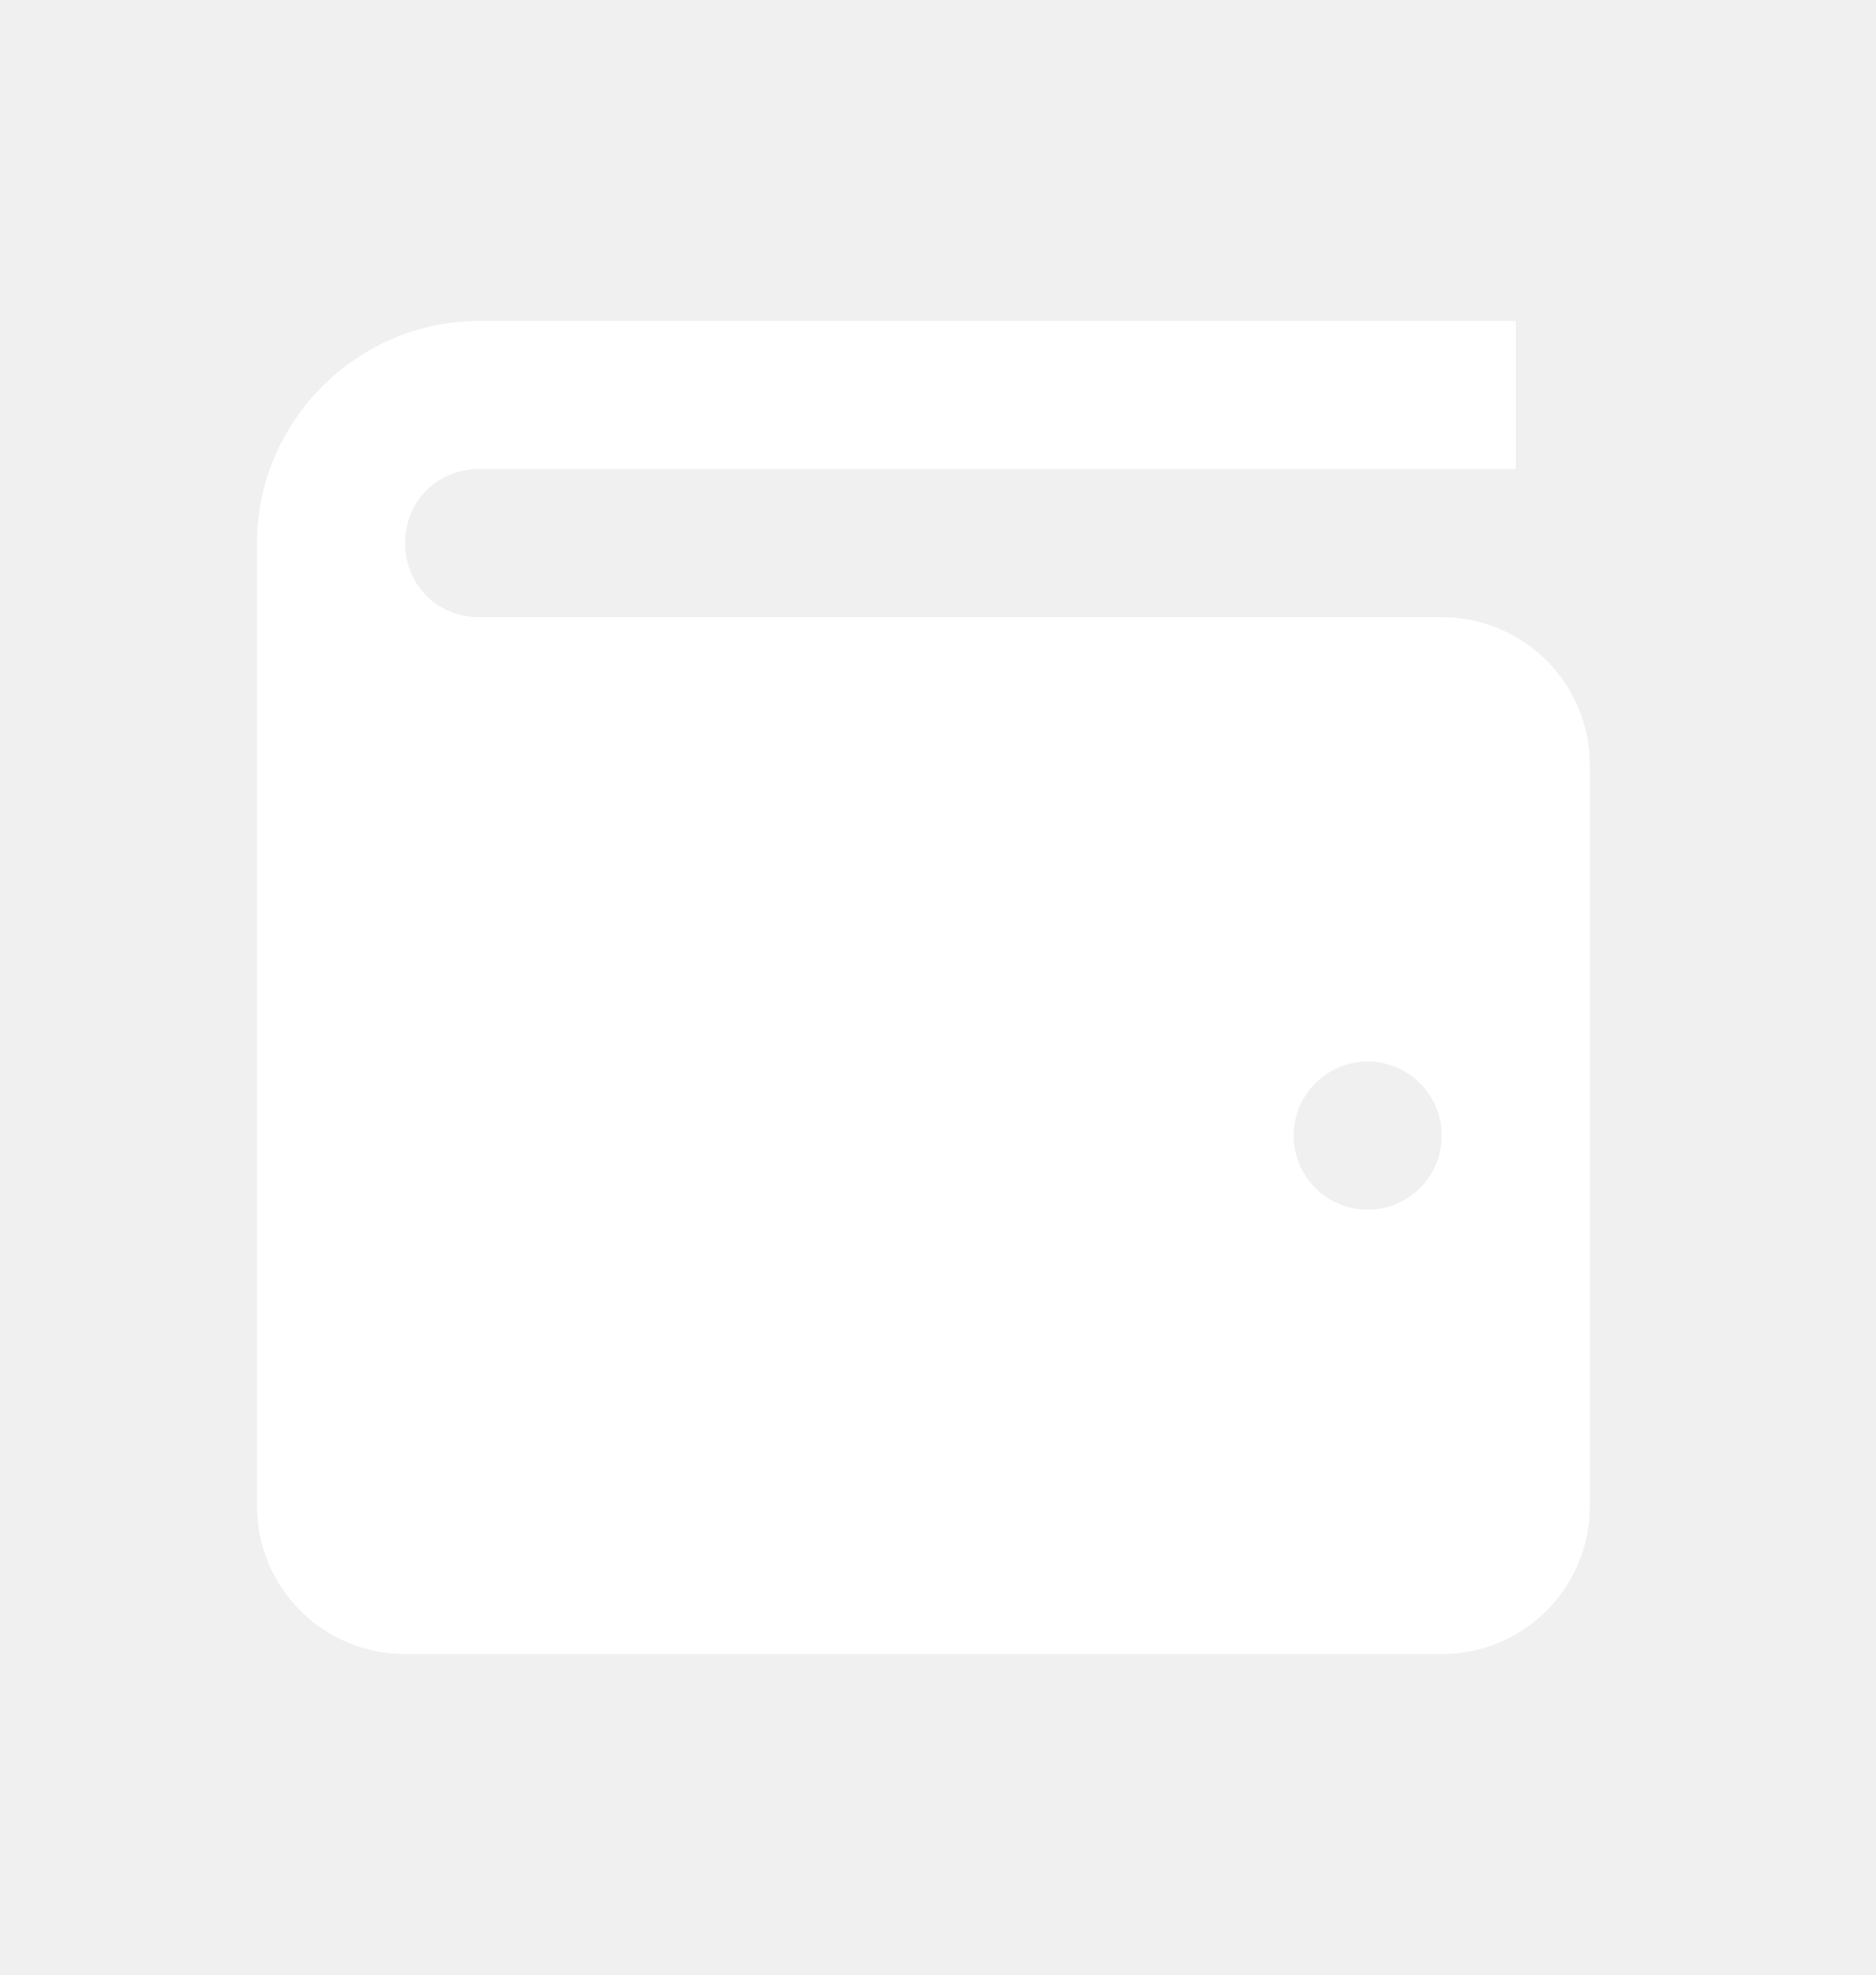
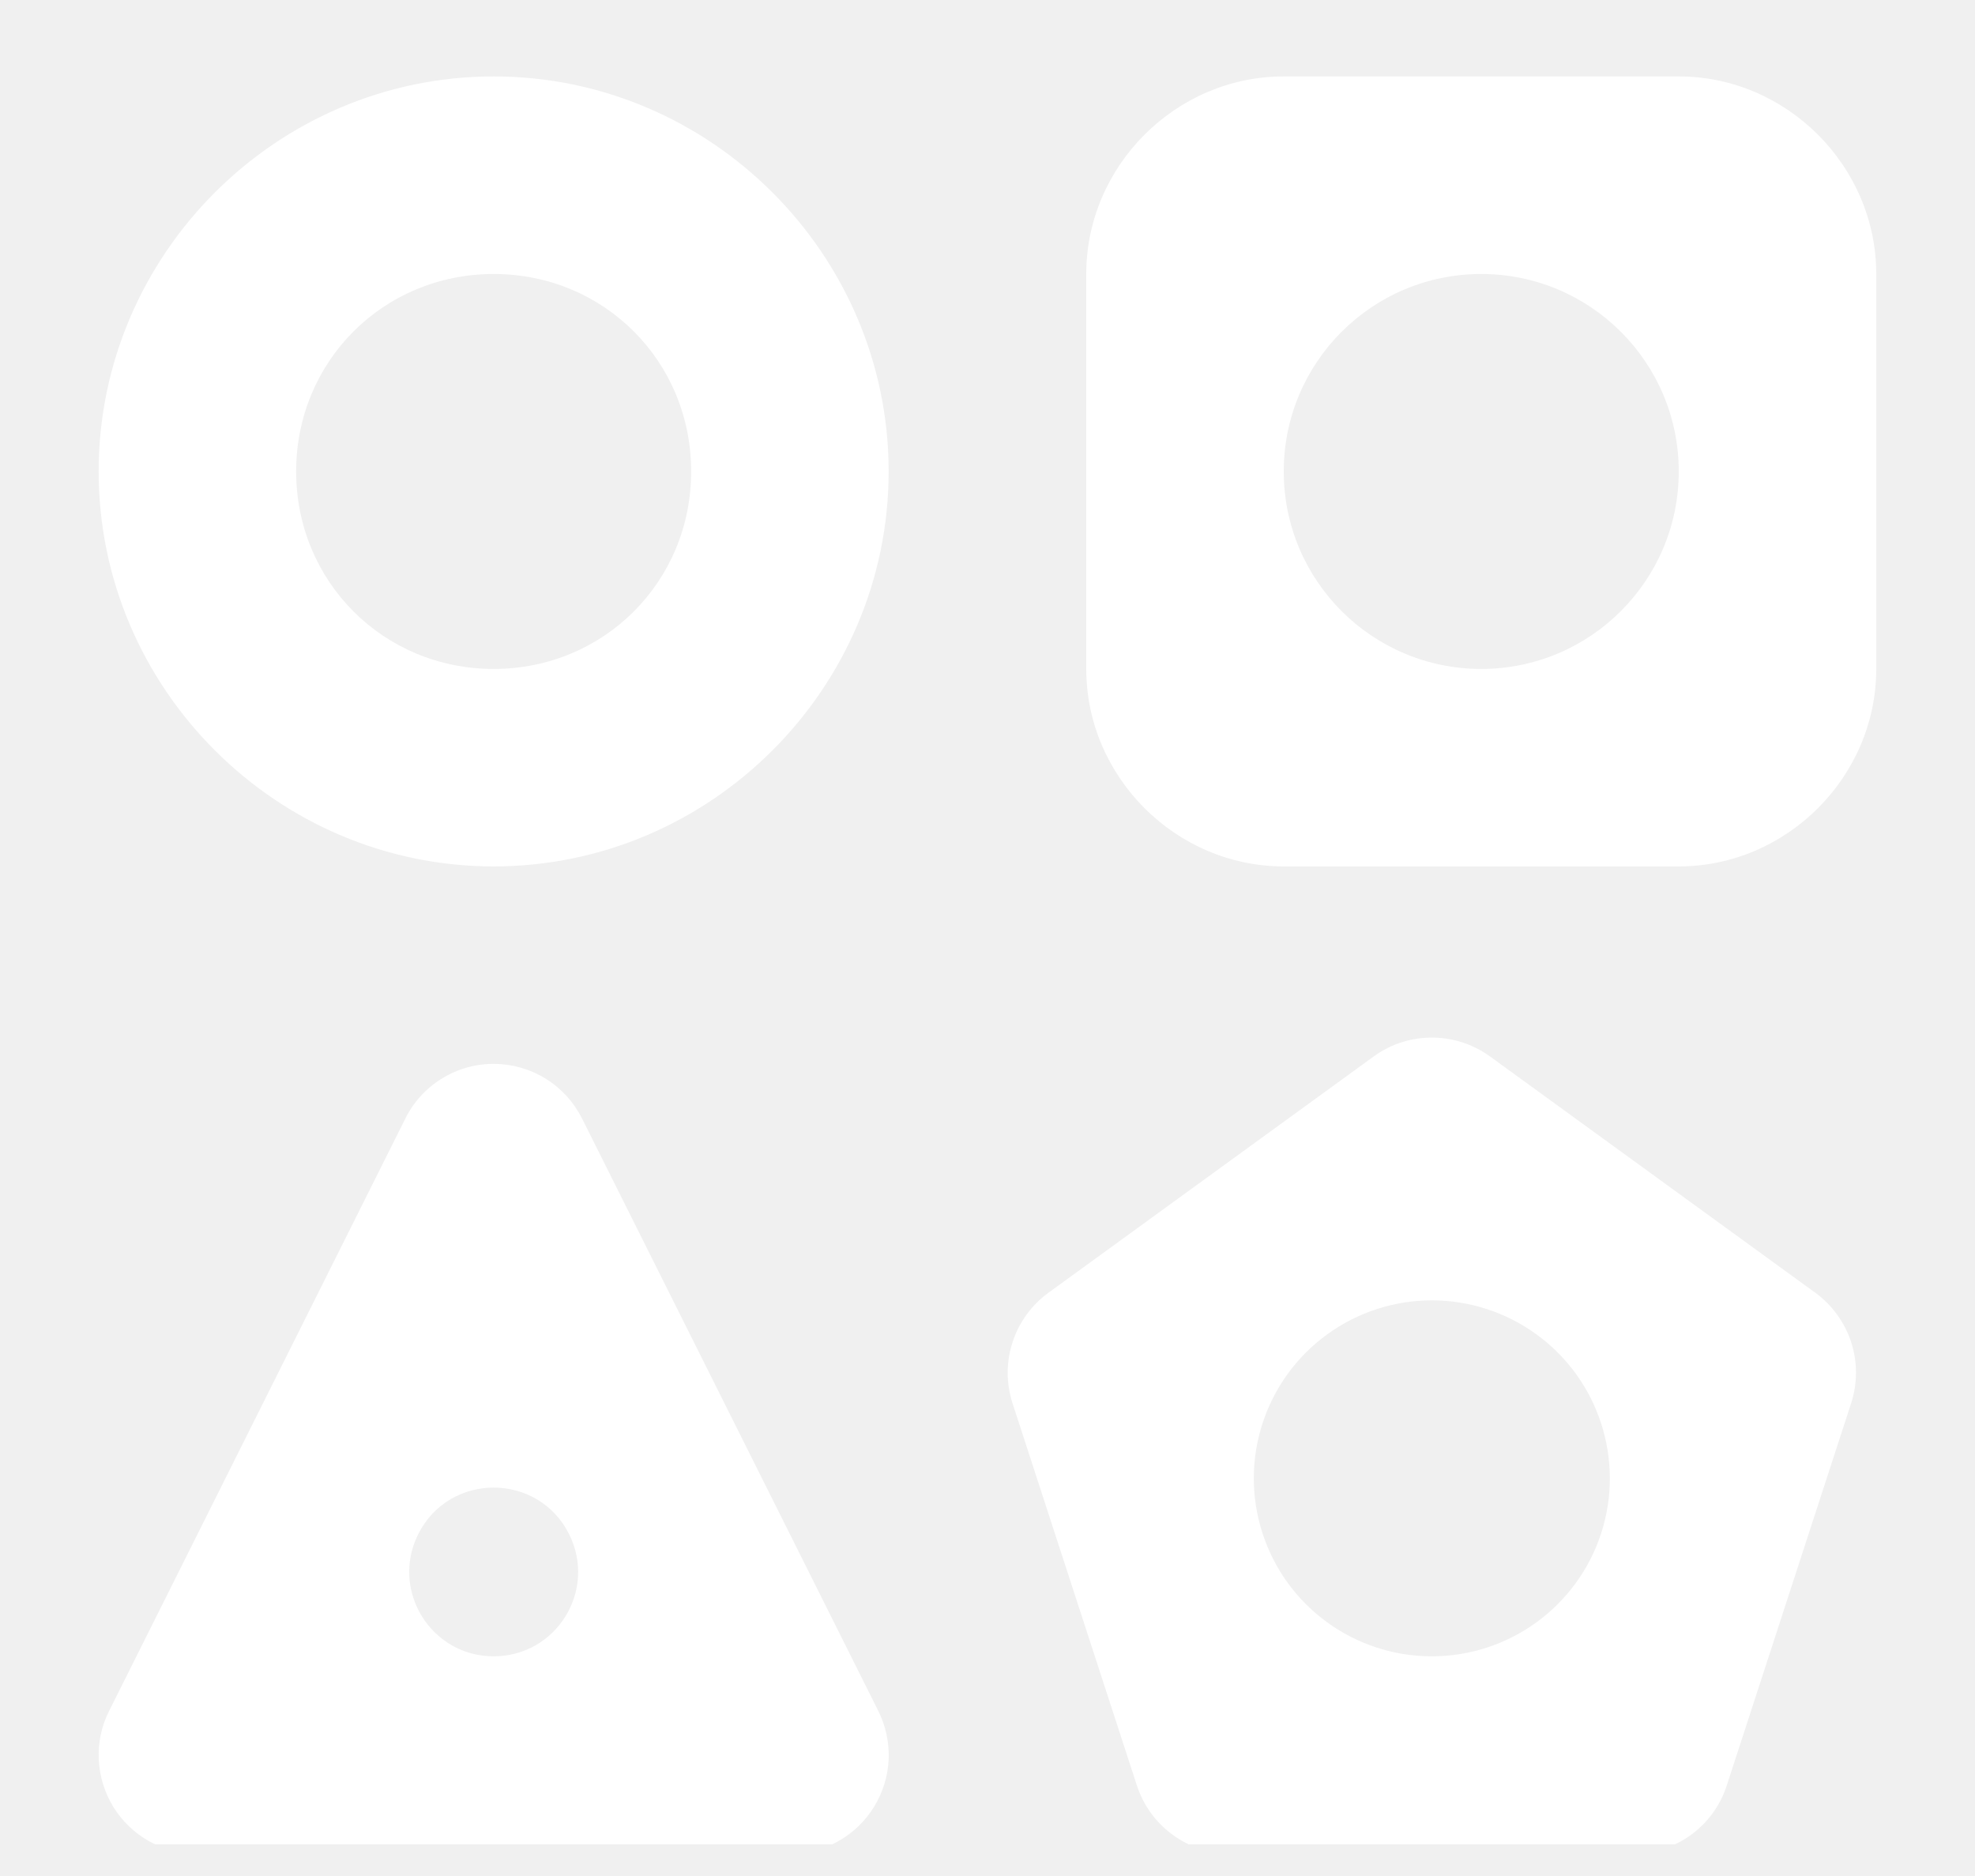
- <svg xmlns="http://www.w3.org/2000/svg" width="19" height="20" viewBox="0 0 19 20" fill="none">
-   <g clip-path="url(#clip0_1_4379)">
-     <path d="M4.853 3.25C3.619 3.25 2.603 4.266 2.603 5.5V15.25C2.603 16.079 3.274 16.75 4.103 16.75H14.602C15.431 16.75 16.102 16.079 16.102 15.25V7.75C16.102 6.921 15.431 6.25 14.602 6.25H6.353H4.853C4.429 6.25 4.103 5.924 4.103 5.5C4.103 5.076 4.429 4.75 4.853 4.75H15.352V3.25H4.853ZM13.852 10.75C14.267 10.75 14.602 11.086 14.602 11.5C14.602 11.914 14.267 12.25 13.852 12.25C13.438 12.25 13.102 11.914 13.102 11.5C13.102 11.086 13.438 10.75 13.852 10.75Z" fill="white" />
+ <svg xmlns="http://www.w3.org/2000/svg" width="20" height="19" viewBox="0 0 20 19" fill="none">
+   <g clip-path="url(#clip0_1_6433)">
+     <path d="M4.999 0.774C2.802 0.774 0.999 2.577 0.999 4.775C0.999 6.972 2.802 8.775 4.999 8.775C7.197 8.775 8.999 6.972 8.999 4.775C8.999 2.577 7.197 0.774 4.999 0.774ZM13 0.774C11.906 0.774 11 1.681 11 2.775V6.775C11 7.868 11.906 8.775 13 8.775H17C18.093 8.775 19 7.868 19 6.775V2.775C19 1.681 18.093 0.774 17 0.774H13ZM4.999 2.775C6.116 2.775 6.999 3.658 6.999 4.775C6.999 5.891 6.116 6.775 4.999 6.775C3.883 6.775 2.999 5.891 2.999 4.775C2.999 3.658 3.883 2.775 4.999 2.775ZM13 4.775C13 3.67 13.895 2.775 15 2.775V2.775C16.104 2.775 17 3.67 17 4.775V4.775C17 5.879 16.104 6.775 15 6.775V6.775C13.895 6.775 13 5.879 13 4.775V4.775ZM14.527 10.509C14.307 10.503 14.09 10.569 13.912 10.699L10.617 13.093C10.446 13.217 10.319 13.392 10.254 13.593C10.188 13.794 10.188 14.01 10.253 14.211L11.513 18.084C11.579 18.285 11.706 18.46 11.877 18.584C12.047 18.708 12.253 18.775 12.464 18.775H16.535C16.746 18.775 16.952 18.708 17.123 18.584C17.294 18.46 17.421 18.285 17.486 18.084L18.746 14.211C18.811 14.01 18.811 13.794 18.746 13.593C18.68 13.392 18.553 13.217 18.383 13.093L15.088 10.699C14.924 10.581 14.729 10.514 14.527 10.509ZM5.007 10.775C4.82 10.773 4.636 10.824 4.477 10.922C4.317 11.02 4.188 11.16 4.105 11.328L1.105 17.328C1.028 17.48 0.992 17.65 1 17.82C1.008 17.99 1.059 18.156 1.148 18.301C1.238 18.446 1.363 18.566 1.512 18.649C1.661 18.732 1.829 18.775 1.999 18.775H7.999C8.17 18.775 8.338 18.732 8.486 18.649C8.635 18.566 8.761 18.446 8.85 18.301C8.94 18.156 8.991 17.99 8.999 17.82C9.006 17.65 8.97 17.48 8.894 17.328L5.894 11.328C5.811 11.163 5.685 11.024 5.528 10.926C5.372 10.829 5.191 10.776 5.007 10.775ZM13.439 13.515C14.071 13.055 14.928 13.055 15.56 13.515V13.515C16.191 13.974 16.455 14.788 16.214 15.53V15.53C15.972 16.273 15.28 16.775 14.499 16.775V16.775C13.718 16.775 13.026 16.272 12.785 15.529V15.529C12.544 14.787 12.808 13.974 13.439 13.515V13.515ZM4.235 15.538C4.55 14.909 5.448 14.909 5.763 15.538V15.538C6.048 16.107 5.635 16.775 4.999 16.775V16.775C4.364 16.775 3.951 16.107 4.235 15.538V15.538Z" fill="white" />
  </g>
  <defs>
-     <clipPath id="clip0_1_4379">
-       <rect width="18.55" height="18.55" fill="white" transform="translate(0.191406 0.724609)" />
+     <clipPath id="clip0_1_6433">
+       <rect width="18.55" height="18.55" fill="white" transform="translate(0.838867 0.128906)" />
    </clipPath>
  </defs>
</svg>
